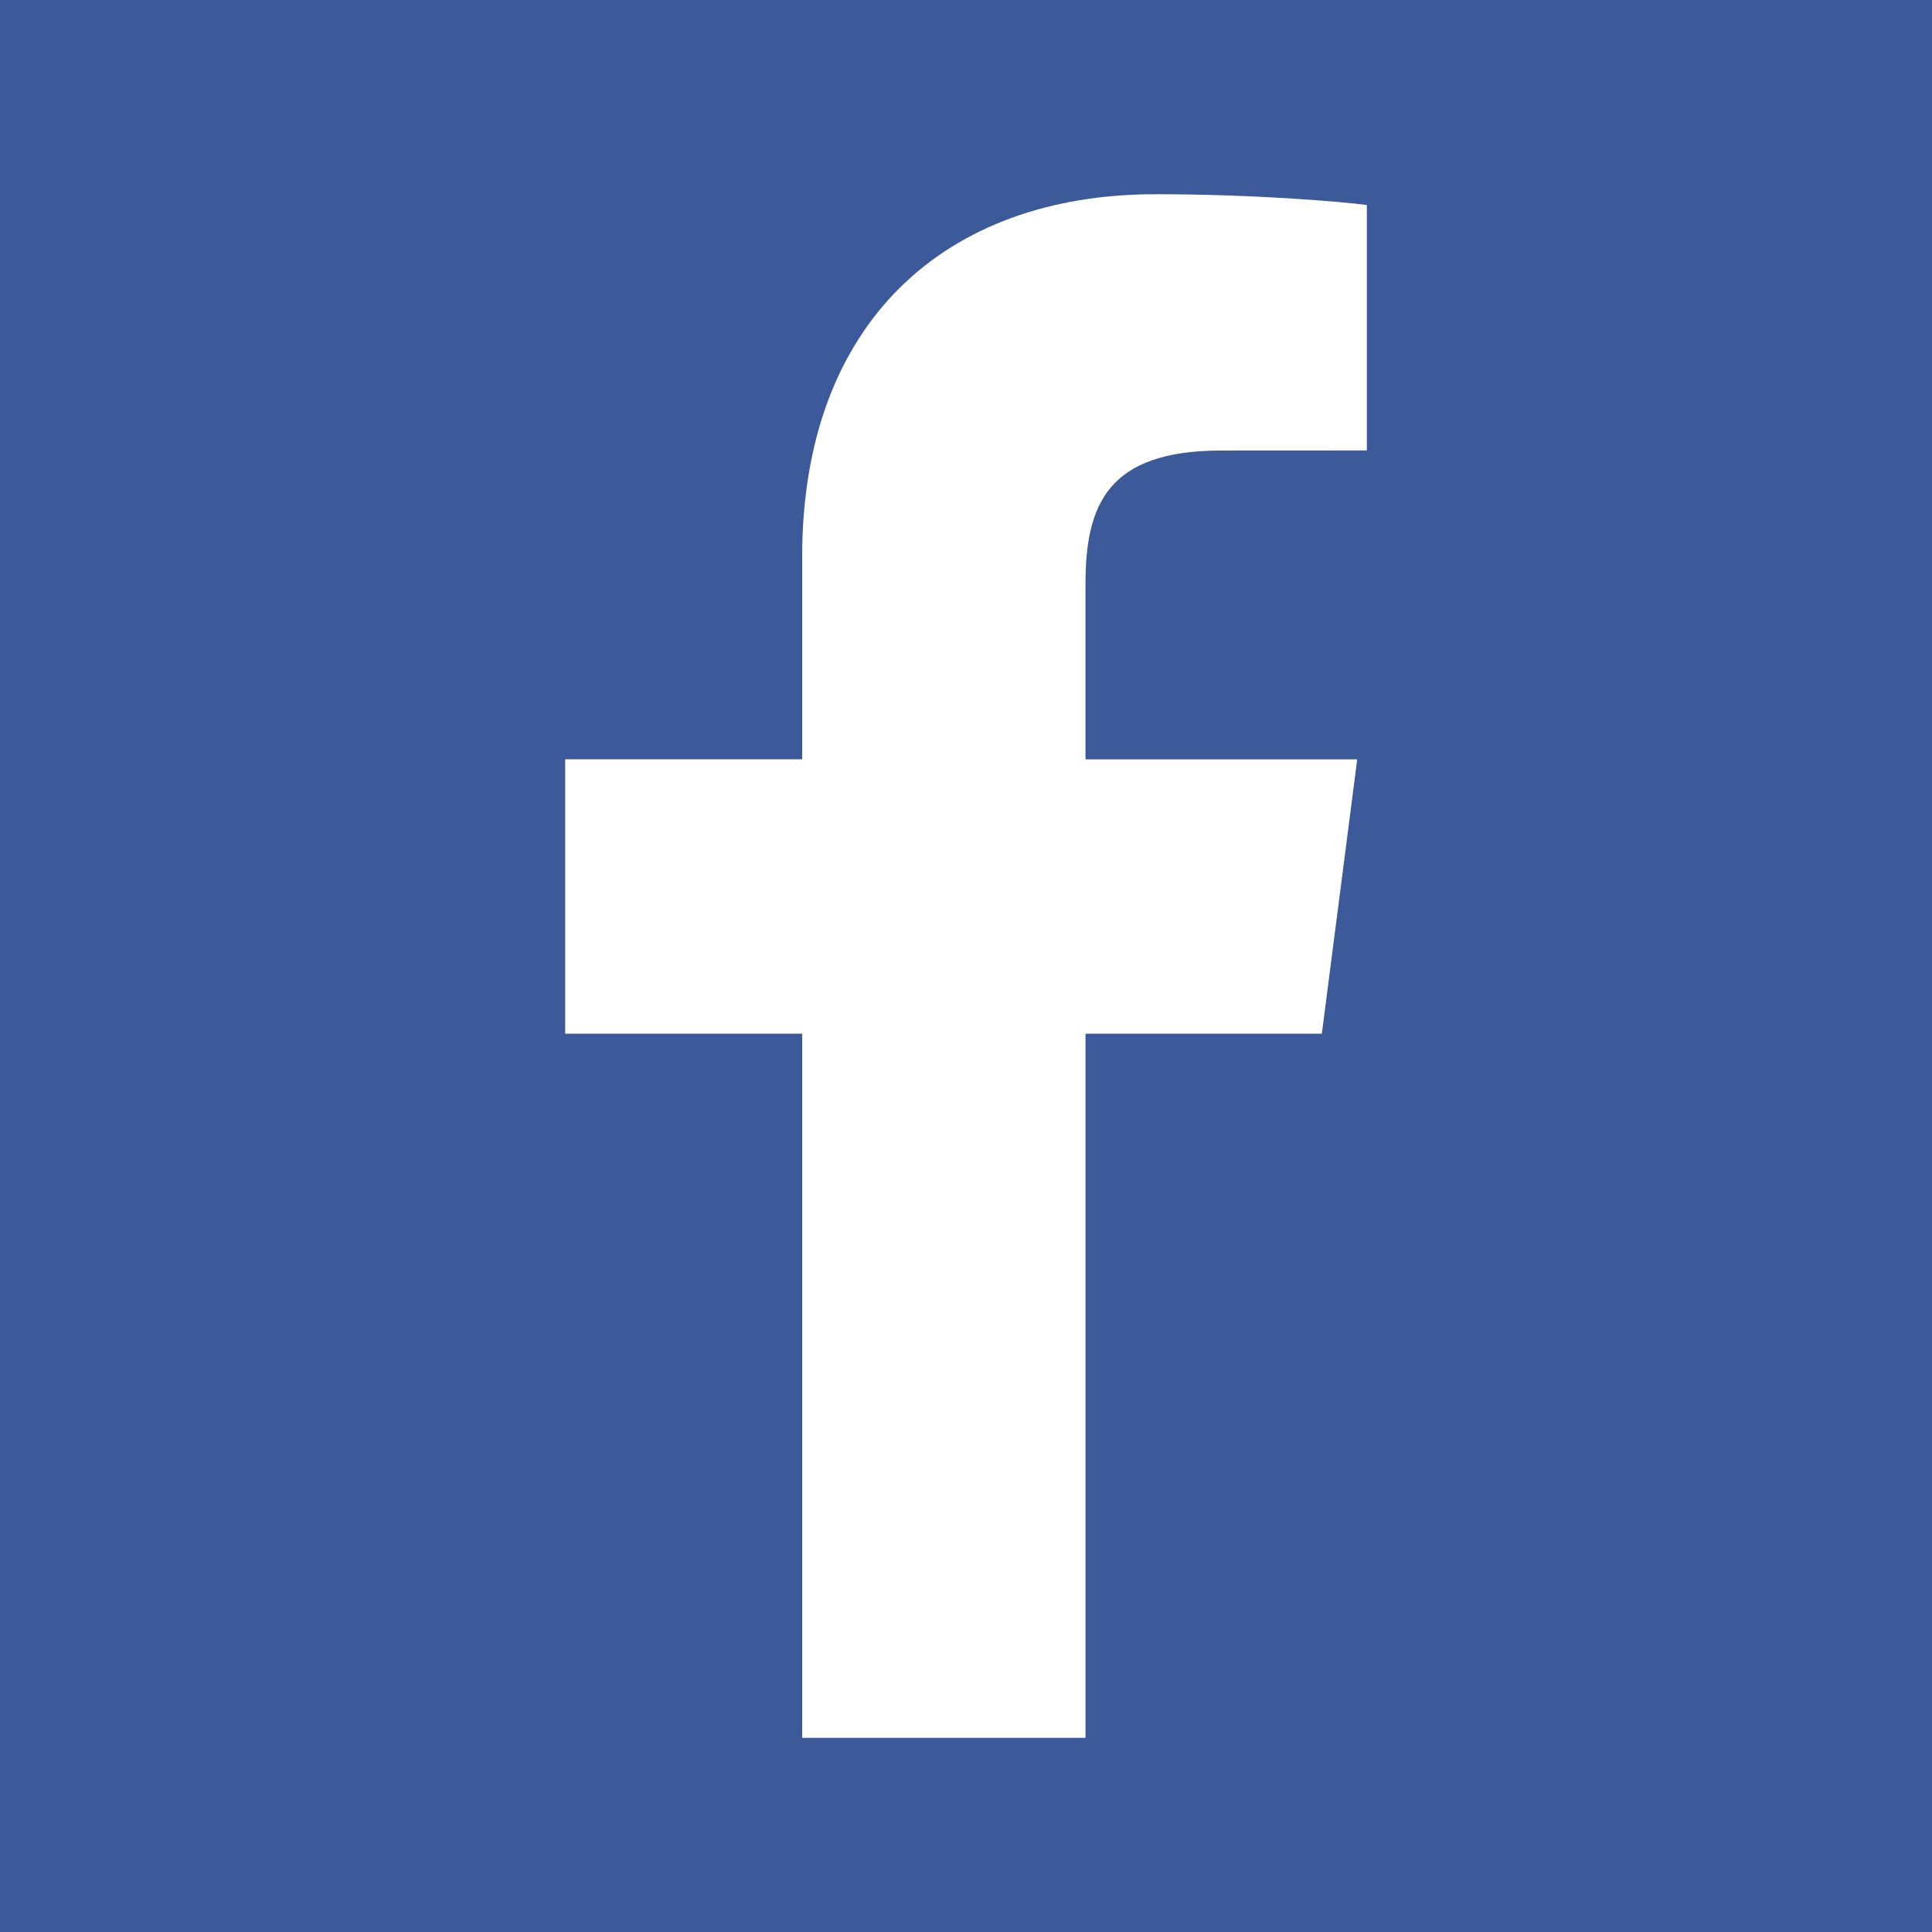
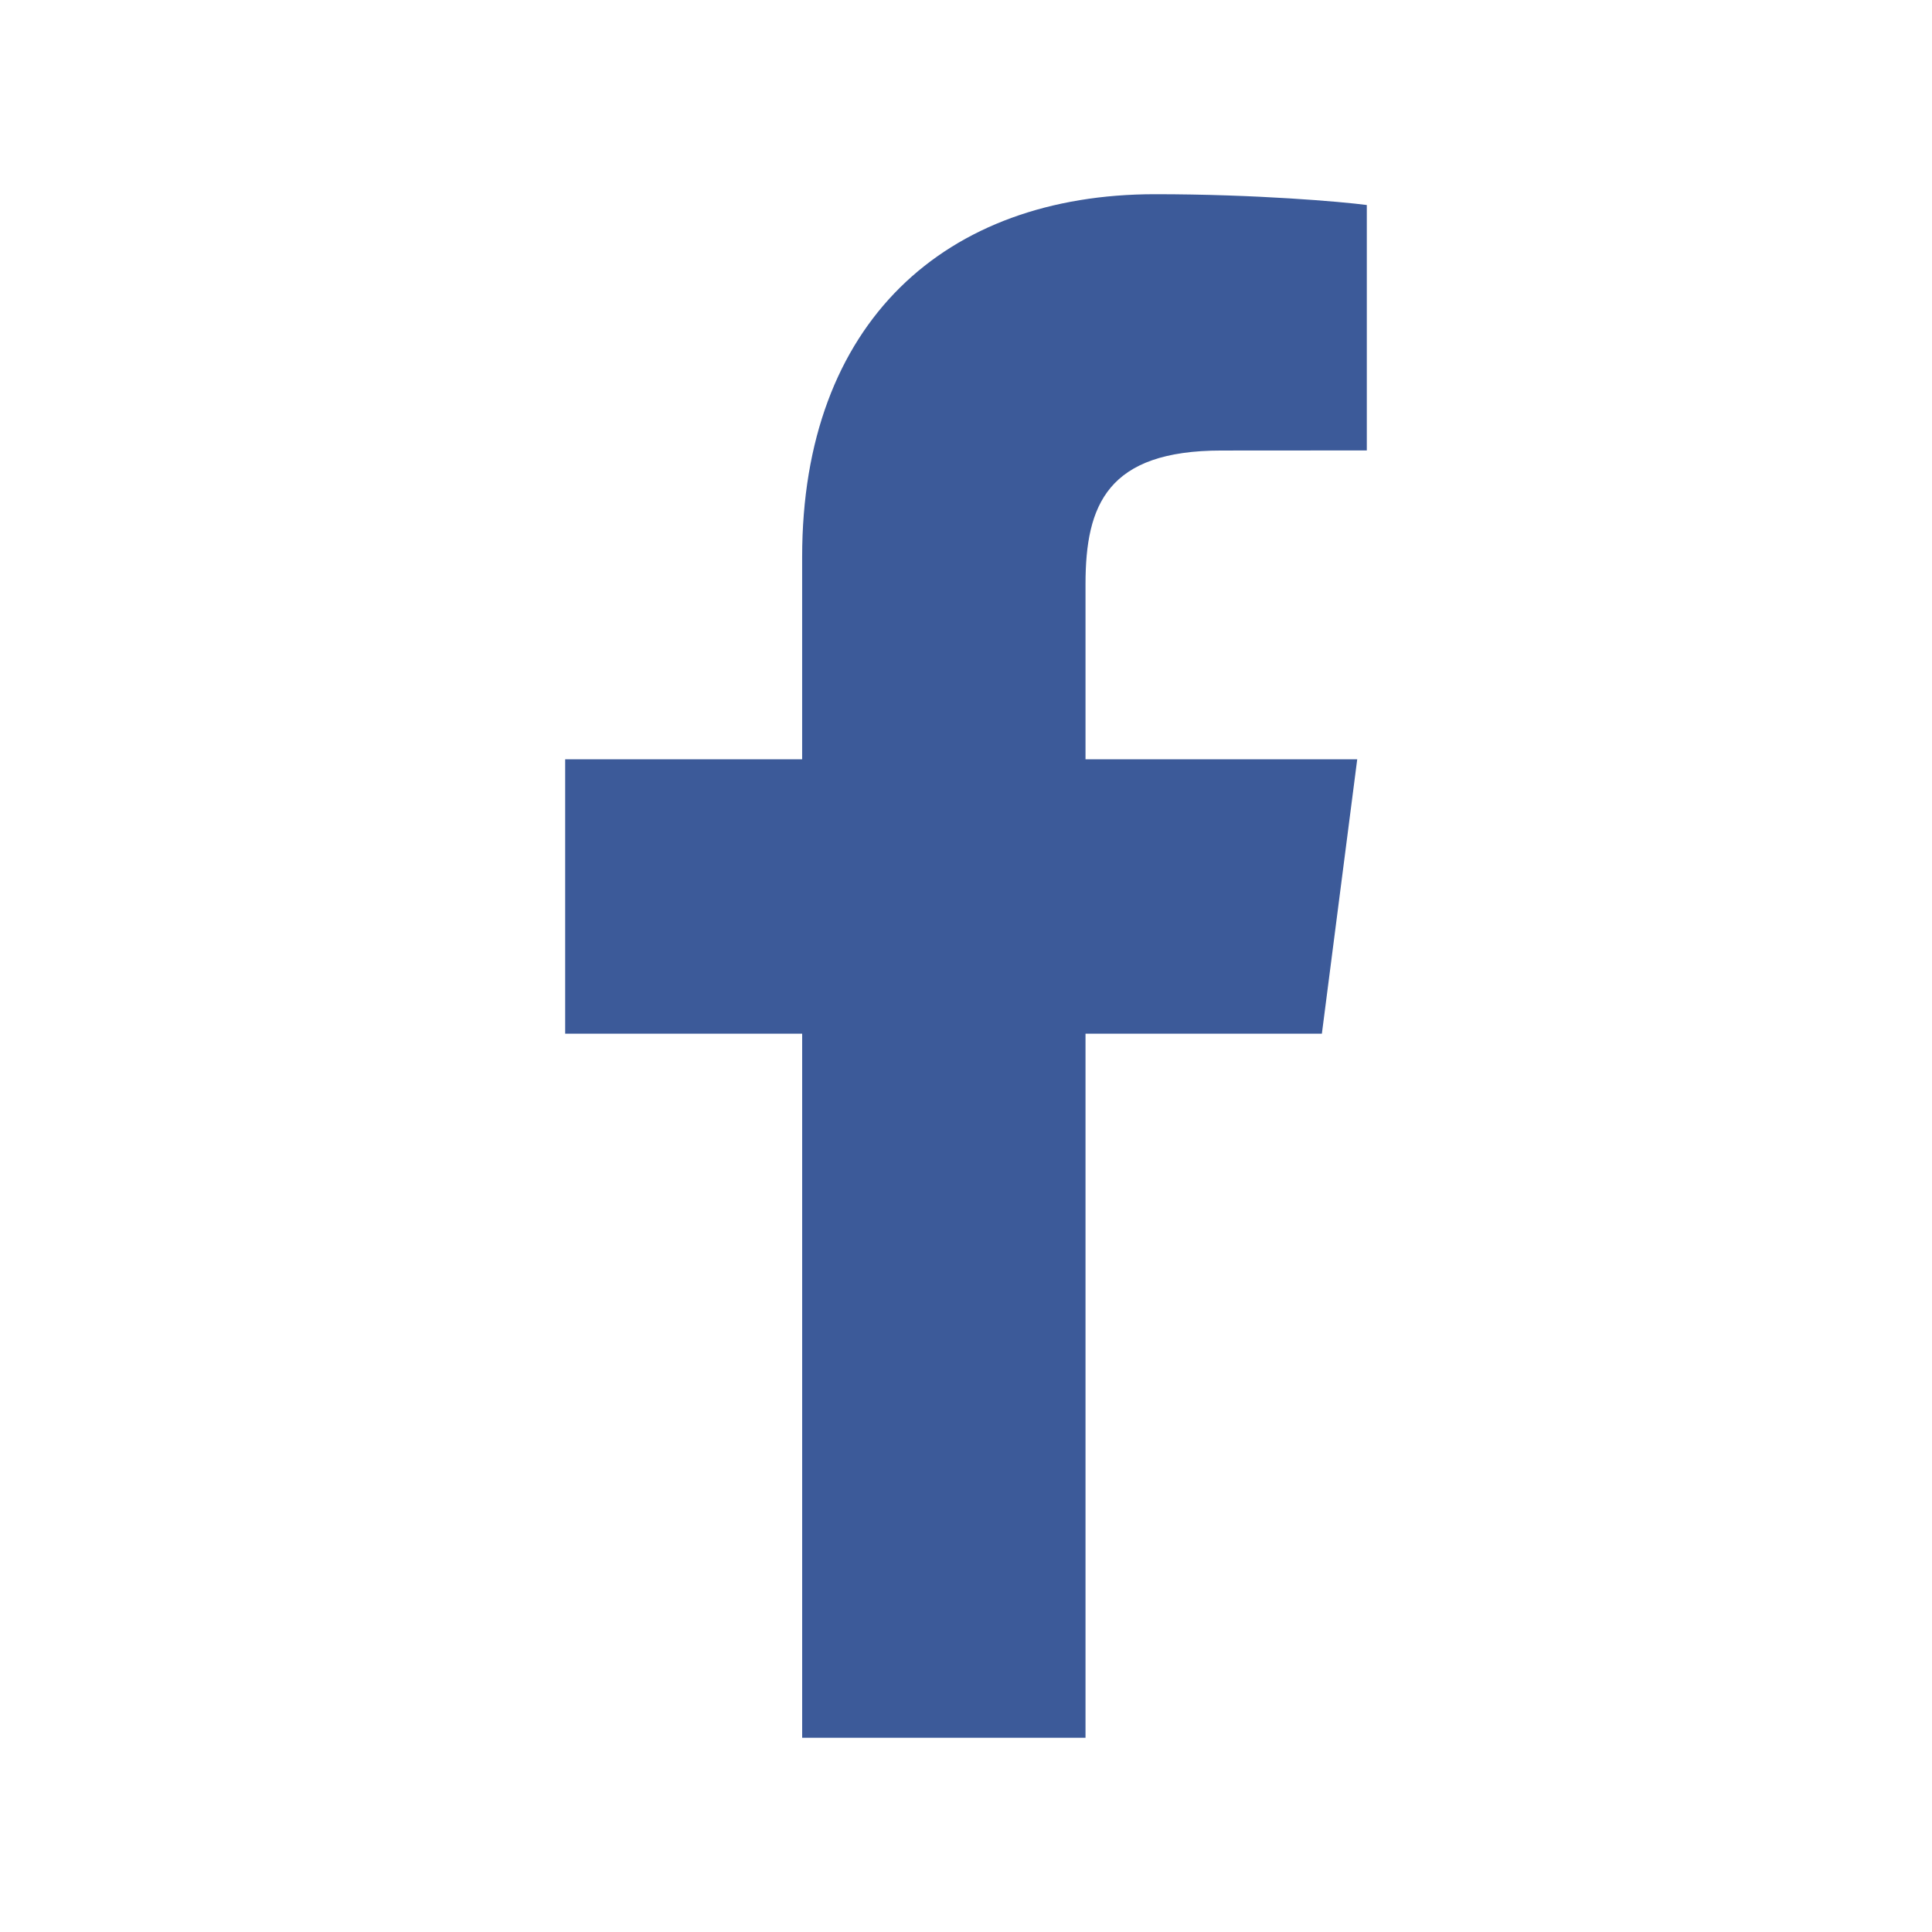
<svg xmlns="http://www.w3.org/2000/svg" width="100" height="100" viewBox="0 0 100 100">
-   <path d="M0 0v100h100V0H0zm59.787 10.053c5.194 0 9.658.386 10.96.558v12.704l-7.522.004c-5.898 0-7.04 2.802-7.04 6.914v9.07H70.25l-1.832 14.202H56.186V89.95H41.52V53.503H29.254V39.3H41.52V28.827c0-12.155 7.423-18.773 18.267-18.773z" fill="#3c5a99" />
+   <path fill="none" d="M0 0h100v100H0z" />
+   <path d="M56.186 89.948V53.504H68.42L70.25 39.3H56.186v-9.067c0-4.112 1.14-6.914 7.04-6.914l7.52-.005V10.612c-1.3-.173-5.766-.56-10.96-.56-10.844 0-18.267 6.62-18.267 18.775V39.3H29.253v14.204H41.52v36.444h14.666z" fill="#3c5a99" />
</svg>
